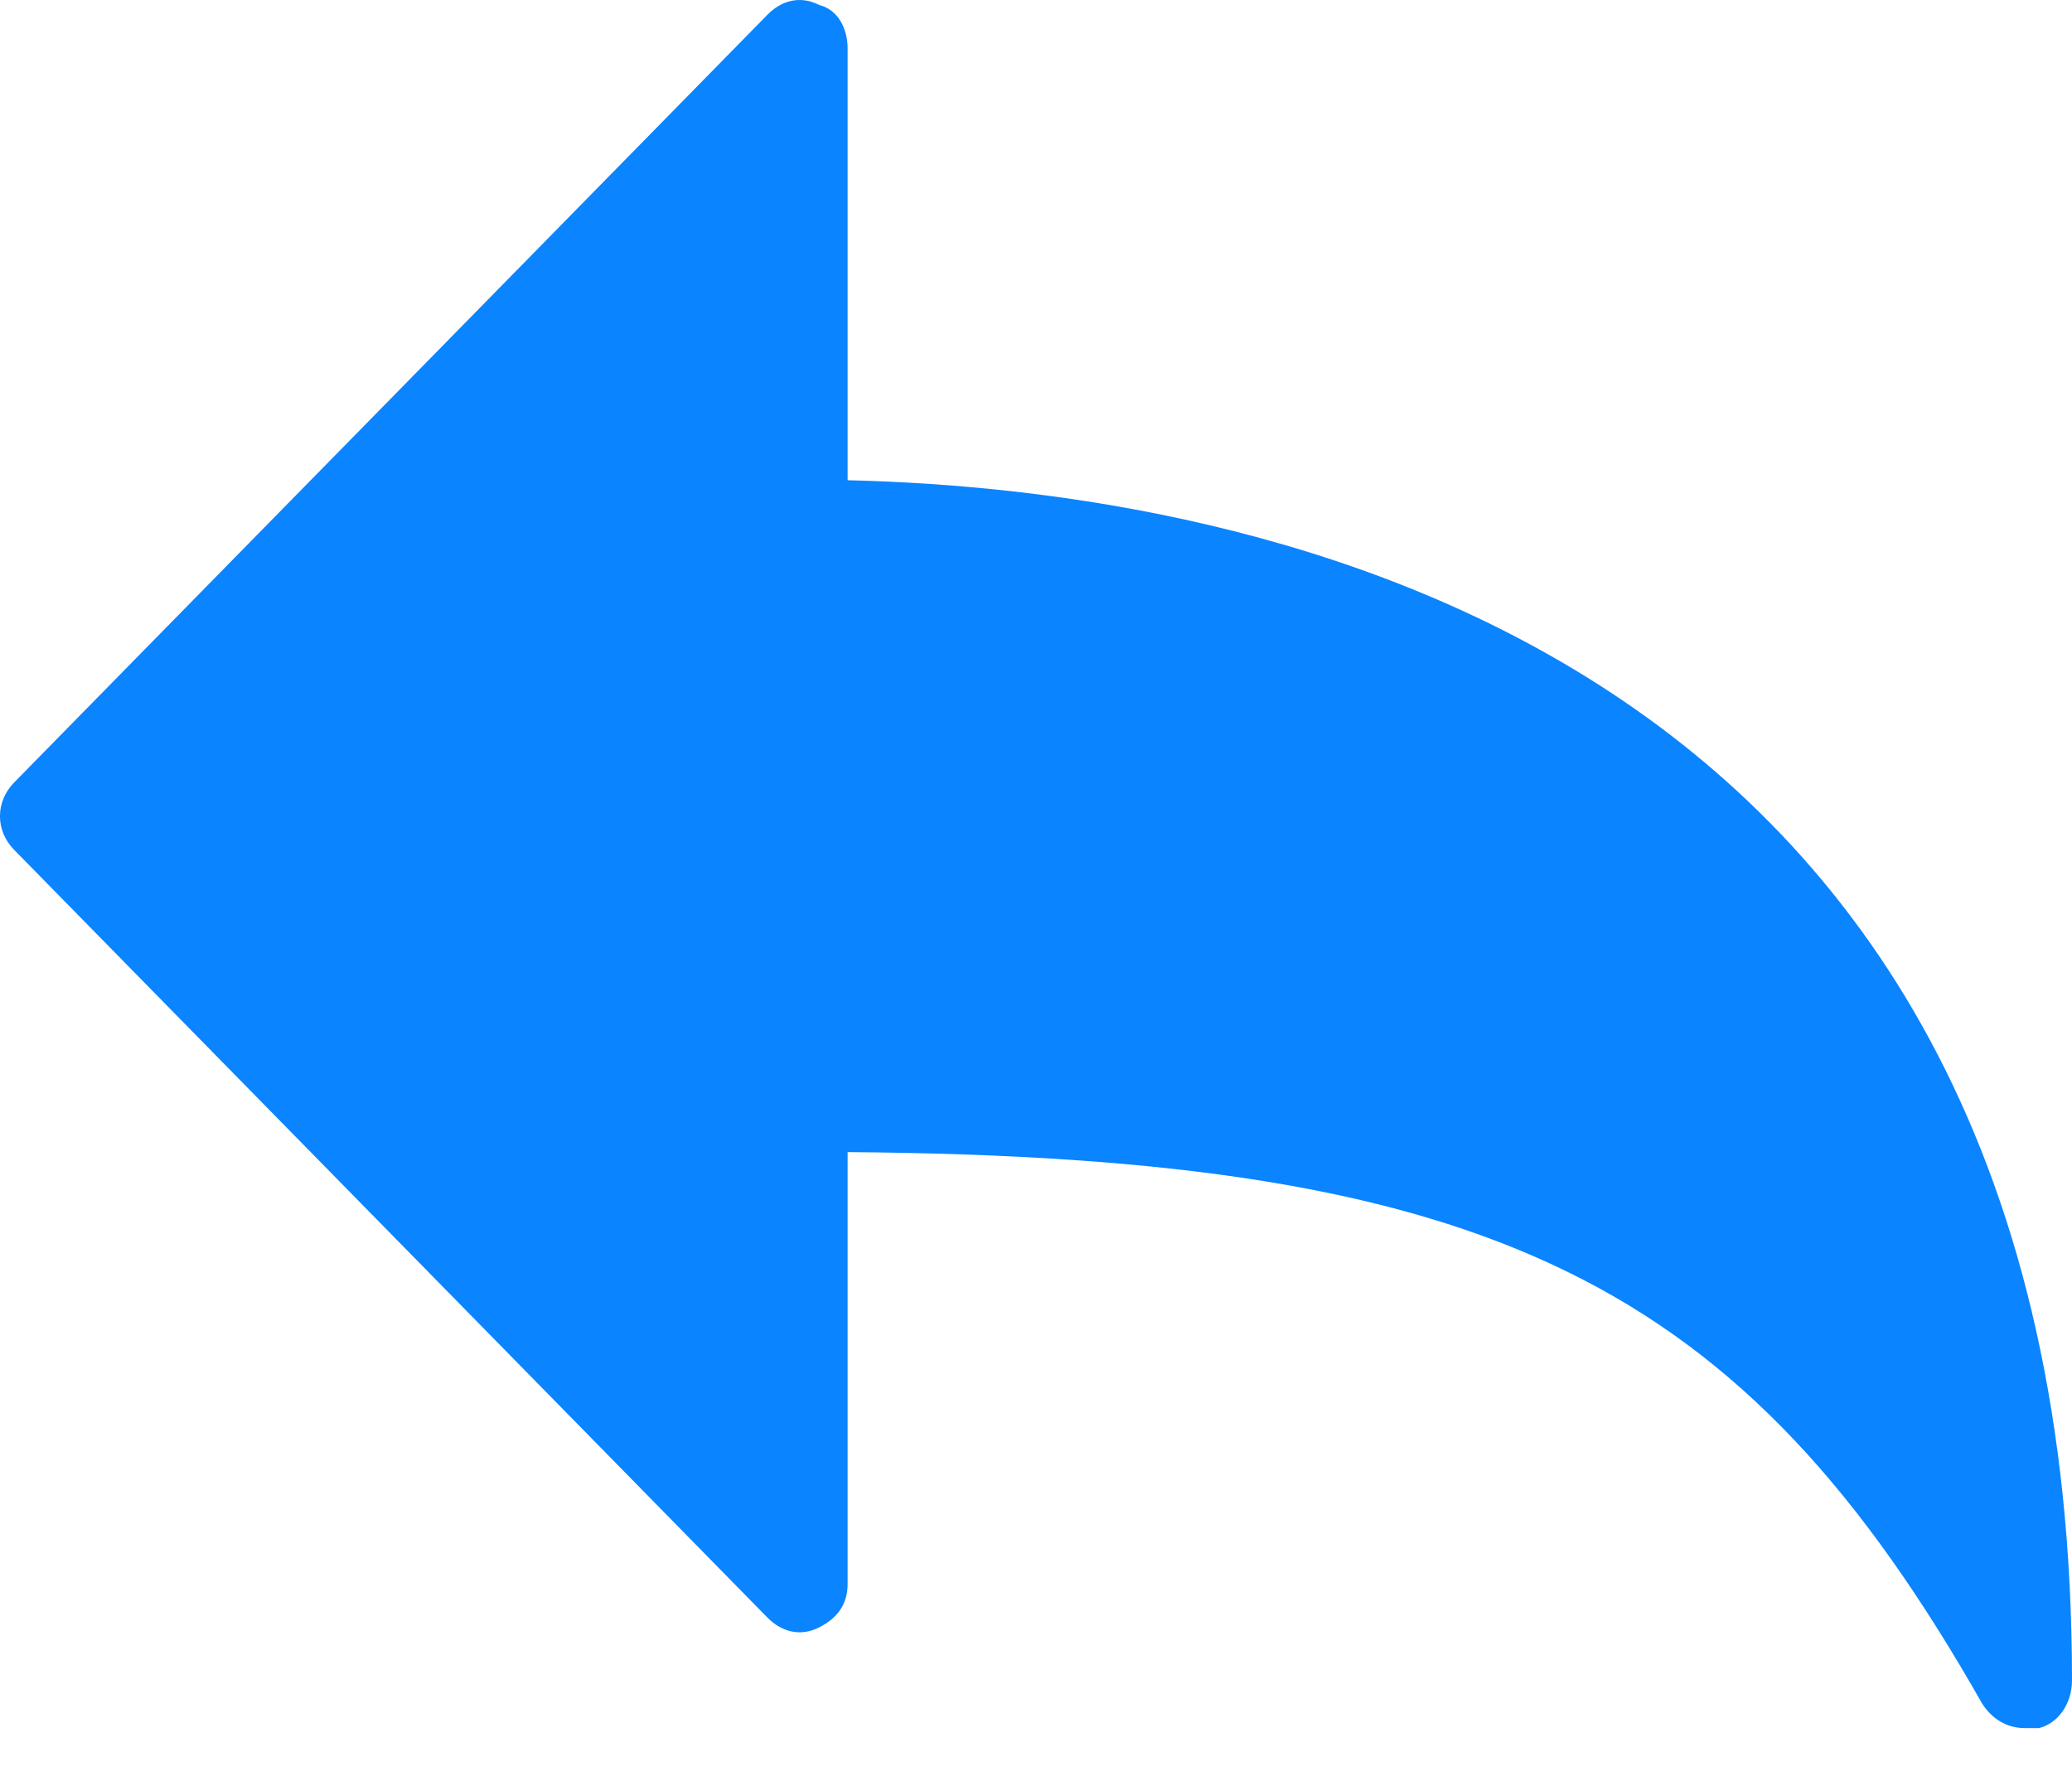
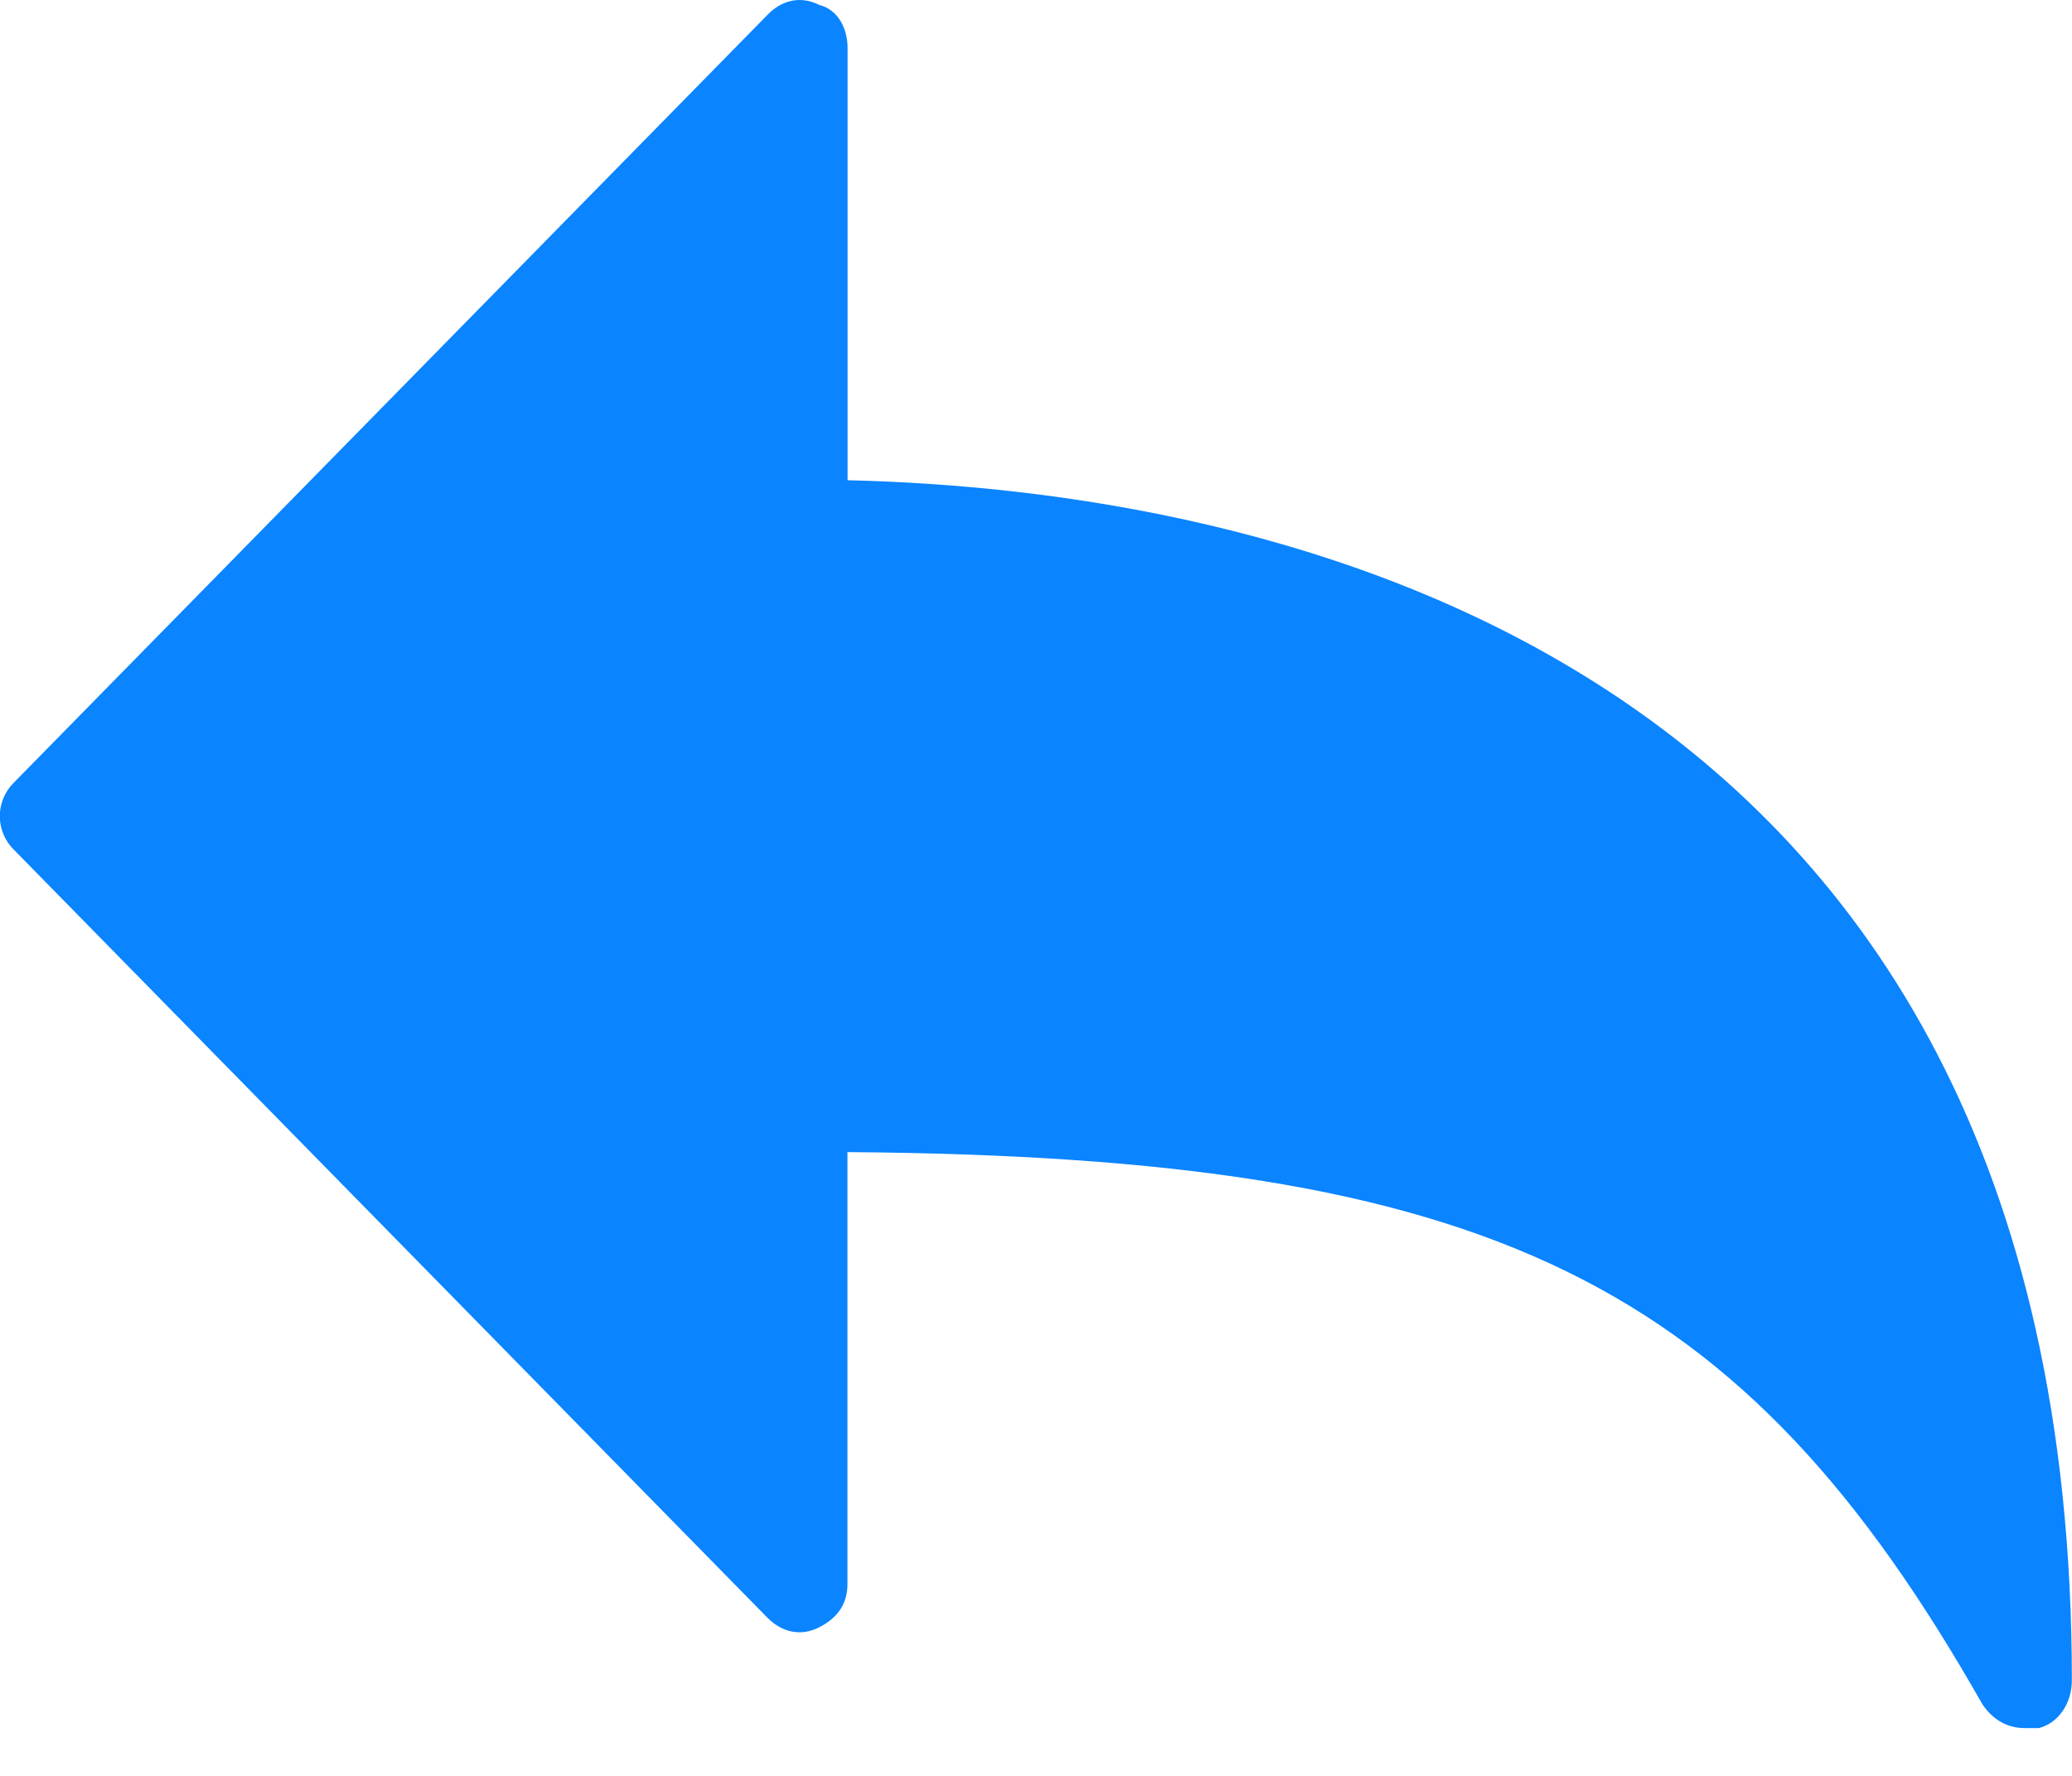
- <svg xmlns="http://www.w3.org/2000/svg" width="14px" height="12px" viewBox="0 0 14 12" version="1.1">
-   <defs />
-   <g id="Screens" stroke="none" stroke-width="1" fill="none" fill-rule="evenodd">
-     <g id="All-Reviews-Page---Developer-View---1366px-Copy" transform="translate(-582, -477)" fill-rule="nonzero" fill="#0A84FF">
-       <g id="Group-29" transform="translate(559, 456)">
-         <g id="Group-25" transform="translate(23, 19)">
-           <path d="M5.727,5.245 L5.727,2.326 C5.727,2.196 5.664,2.066 5.536,2.034 C5.409,1.969 5.282,2.001 5.186,2.099 L0.095,7.288 C-0.032,7.418 -0.032,7.612 0.095,7.742 L5.186,12.931 C5.282,13.028 5.409,13.061 5.536,12.996 C5.664,12.931 5.727,12.834 5.727,12.704 L5.727,9.785 C10.086,9.818 11.773,10.661 13.395,13.515 C13.459,13.612 13.555,13.677 13.682,13.677 C13.714,13.677 13.745,13.677 13.777,13.677 C13.905,13.645 14,13.515 14,13.353 C14,6.315 8.464,5.309 5.727,5.245 Z" id="Shape" />
-         </g>
-       </g>
-     </g>
-   </g>
+ <svg xmlns="http://www.w3.org/2000/svg" width="14" height="12">
+   <path d="M5.727 3.245V.325c0-.13-.063-.259-.19-.291-.128-.065-.255-.033-.35.065L.094 5.288a.318.318 0 0 0 0 .454l5.091 5.189c.096.097.223.13.35.065.128-.065.191-.162.191-.292V7.785c4.36.033 6.046.876 7.668 3.73.064.097.16.162.287.162h.095c.128-.032.223-.162.223-.324 0-7.038-5.536-8.044-8.273-8.108Z" fill-rule="nonzero" fill="#0A84FF" />
</svg>
